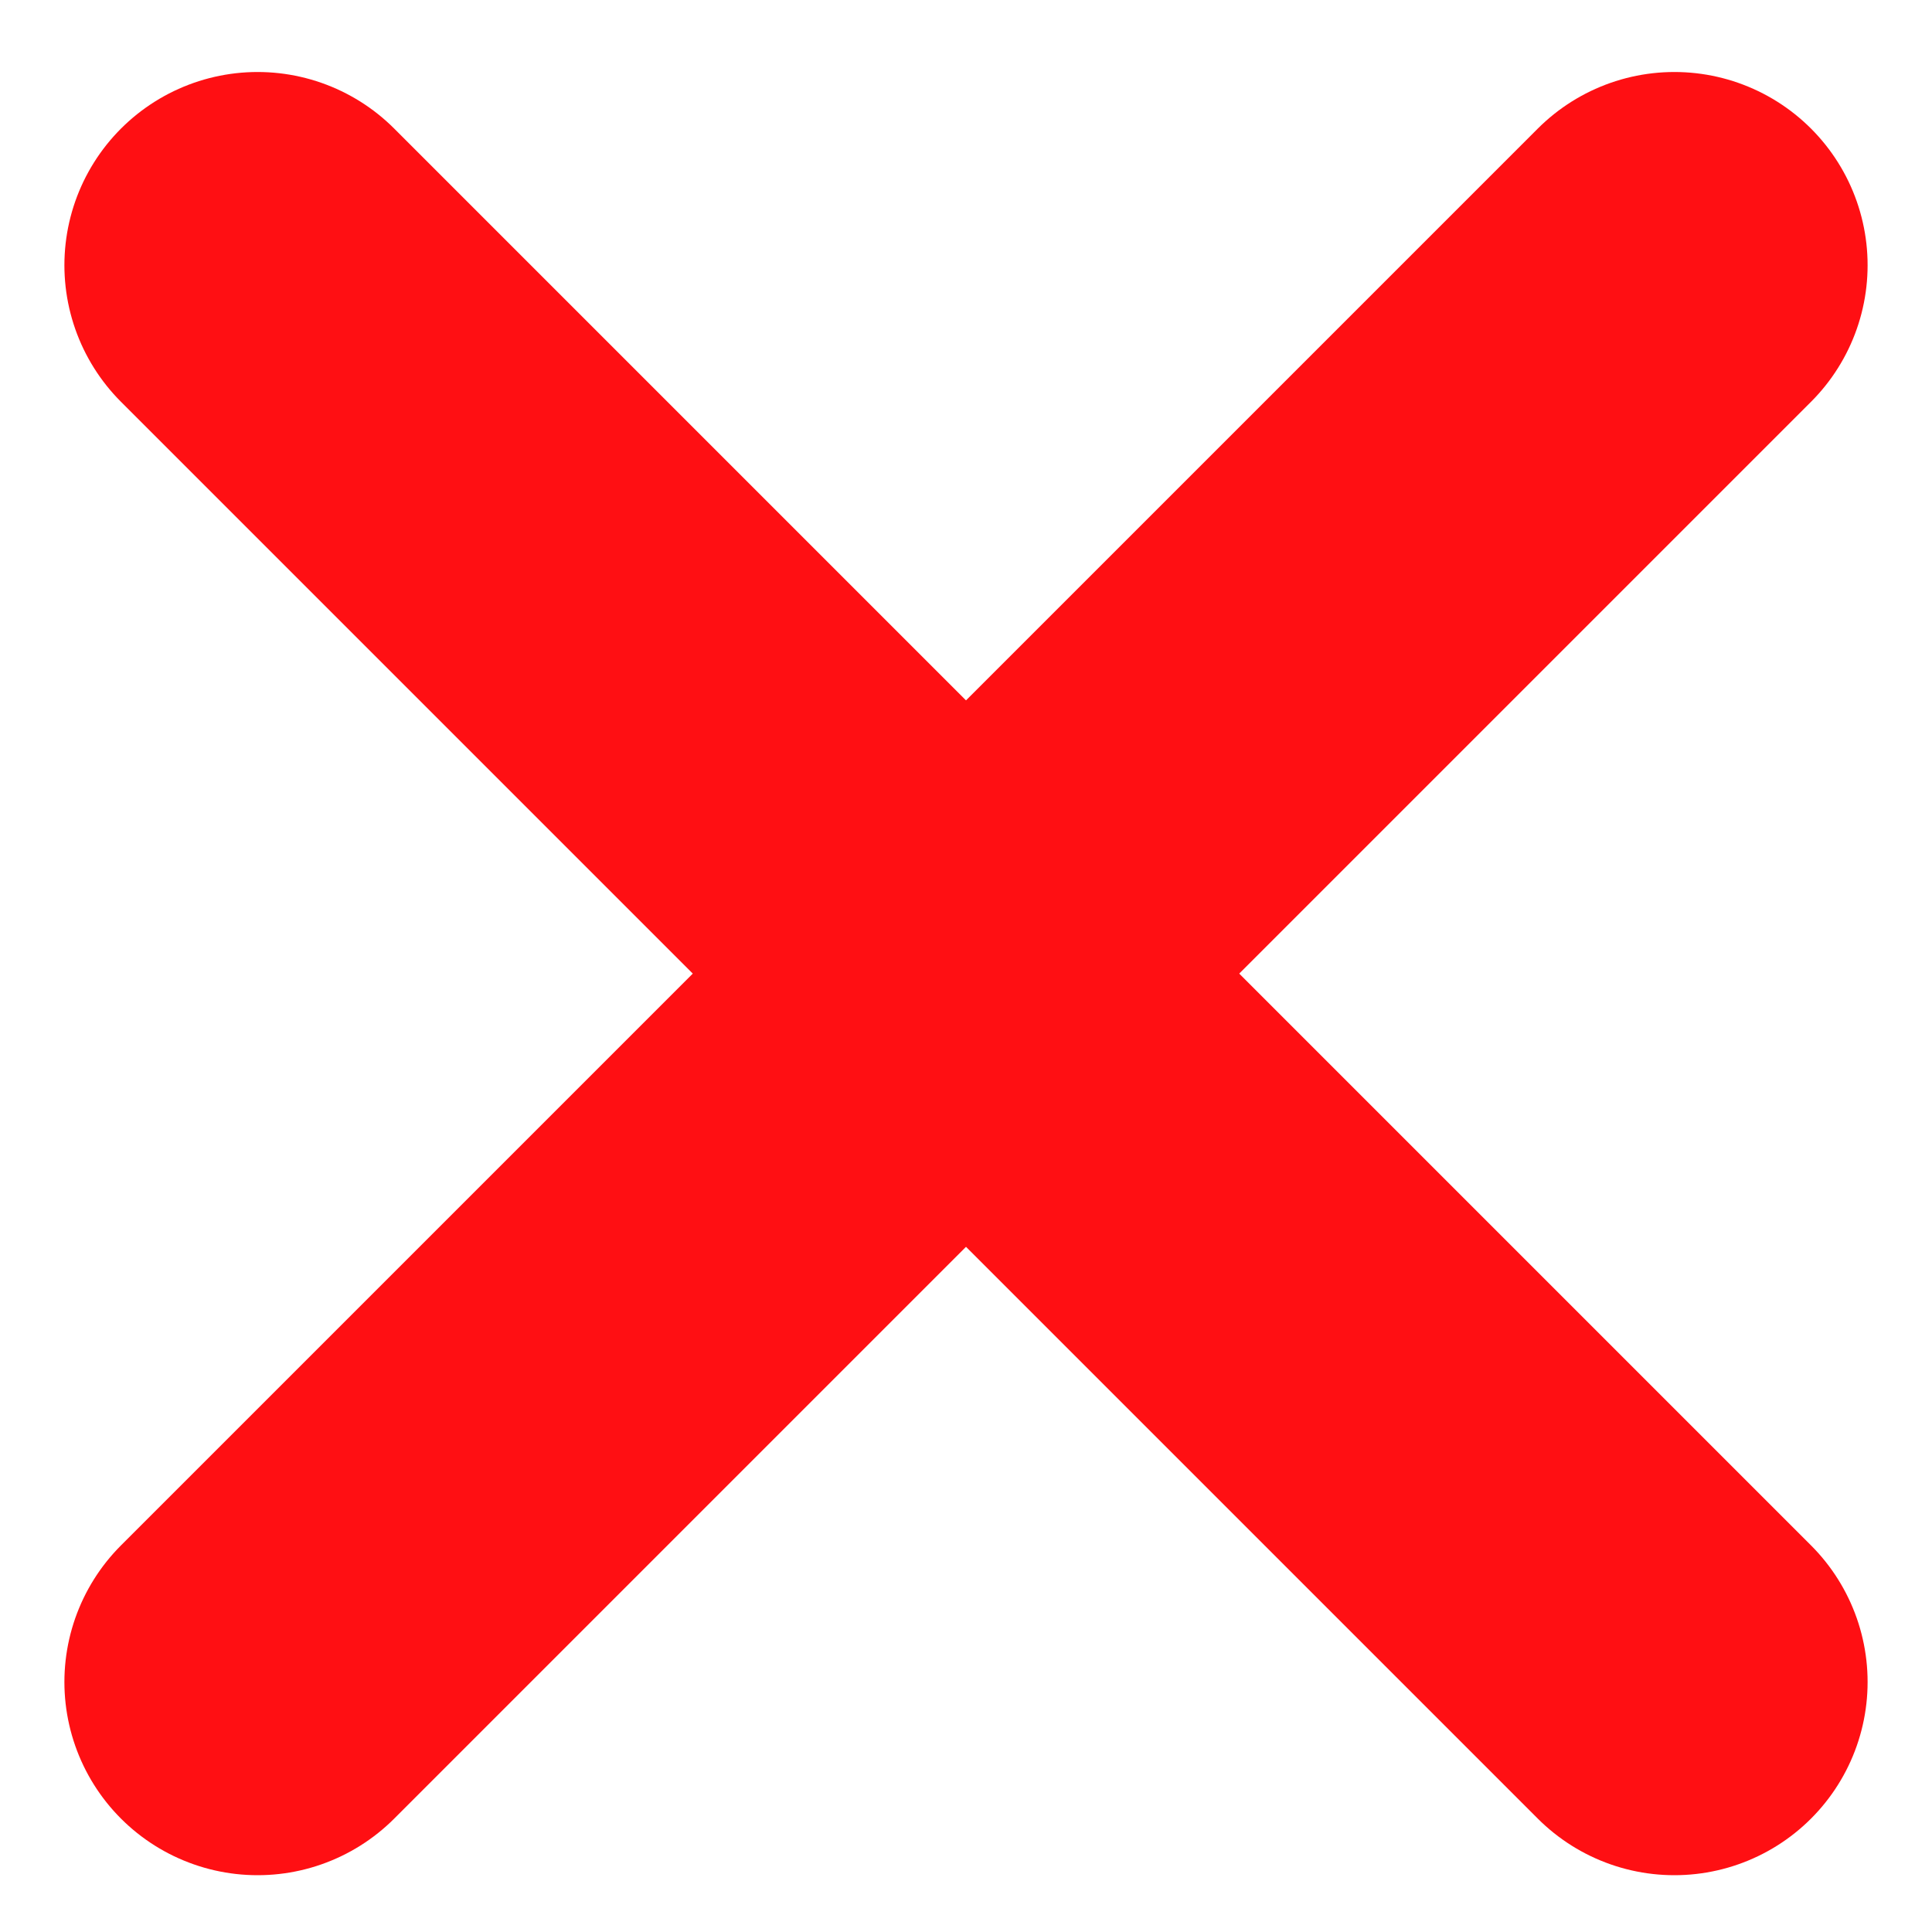
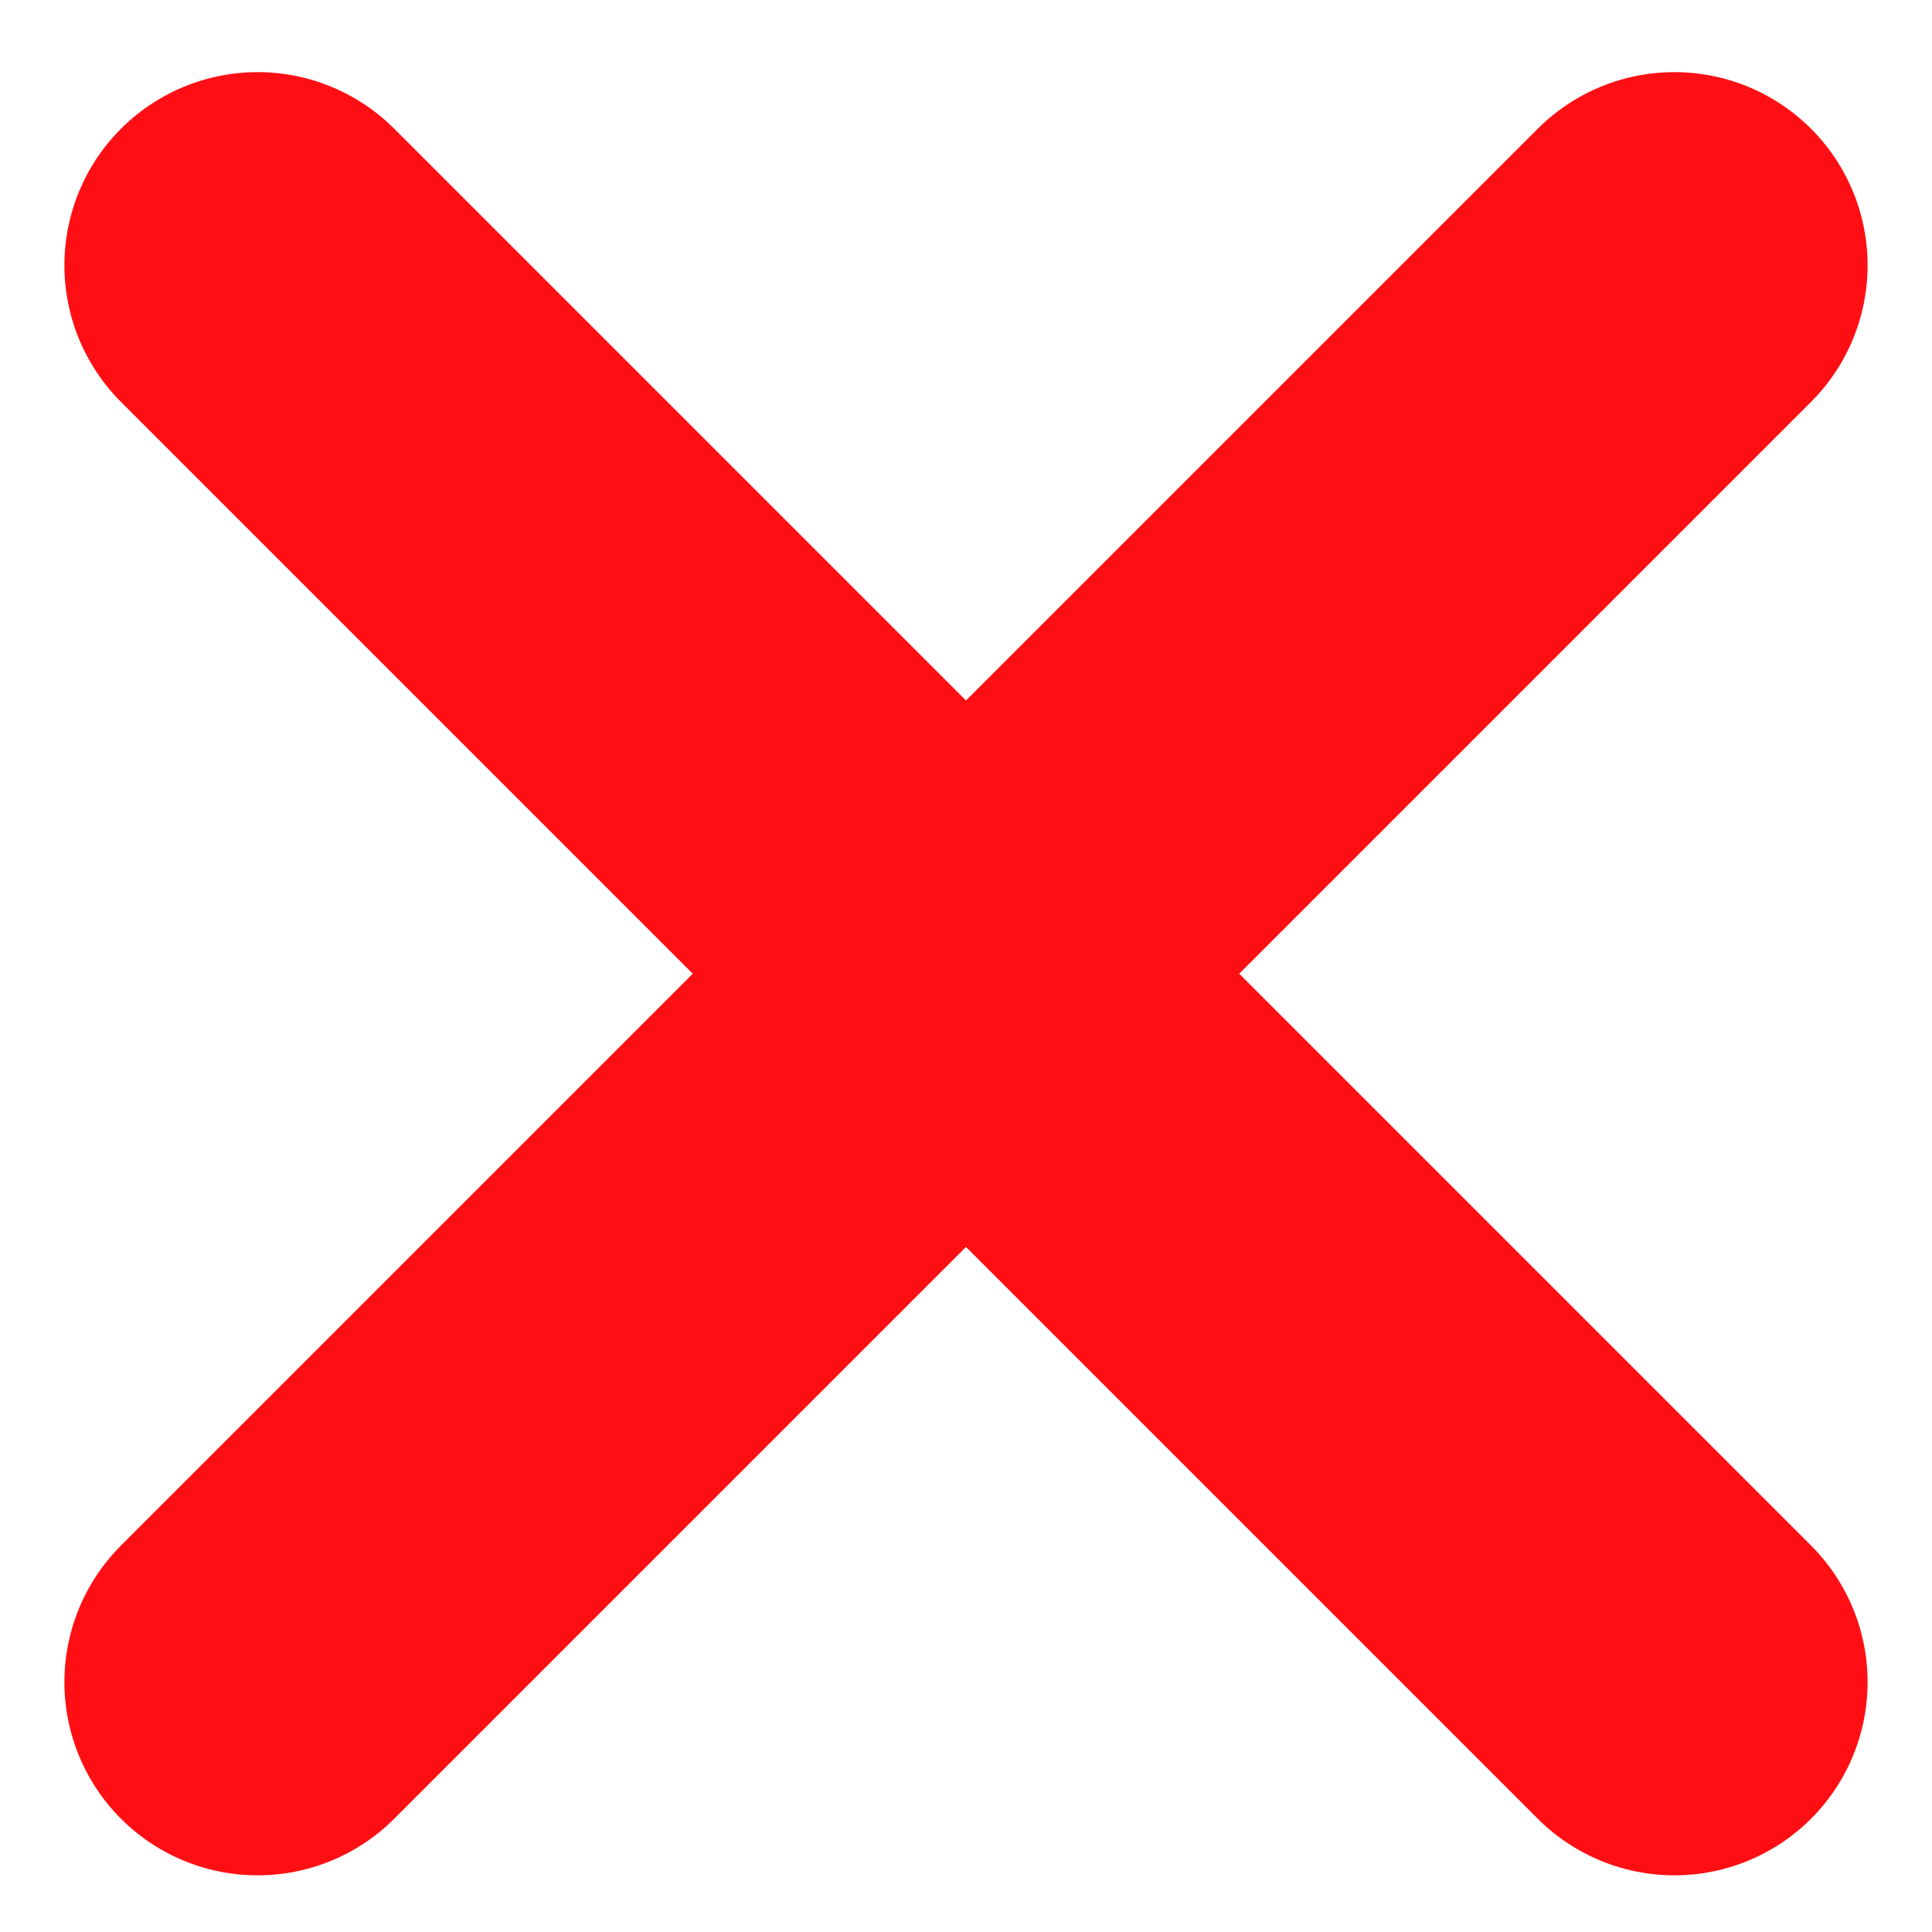
- <svg xmlns="http://www.w3.org/2000/svg" width="15" height="15" viewBox="0 0 15 15" fill="none">
-   <path d="M13 2.059L2 13.059" stroke="#FF0F13" stroke-width="3" stroke-linecap="round" stroke-linejoin="round" />
-   <path d="M2 2.059L13 13.059" stroke="#FF0F13" stroke-width="3" stroke-linecap="round" stroke-linejoin="round" />
+ <svg xmlns="http://www.w3.org/2000/svg" width="15" height="15" fill="none">
+   <path d="M13 2.06l-11 11m0-11l11 11" stroke="#FF0F13" stroke-width="3" stroke-linecap="round" stroke-linejoin="round" />
</svg>
